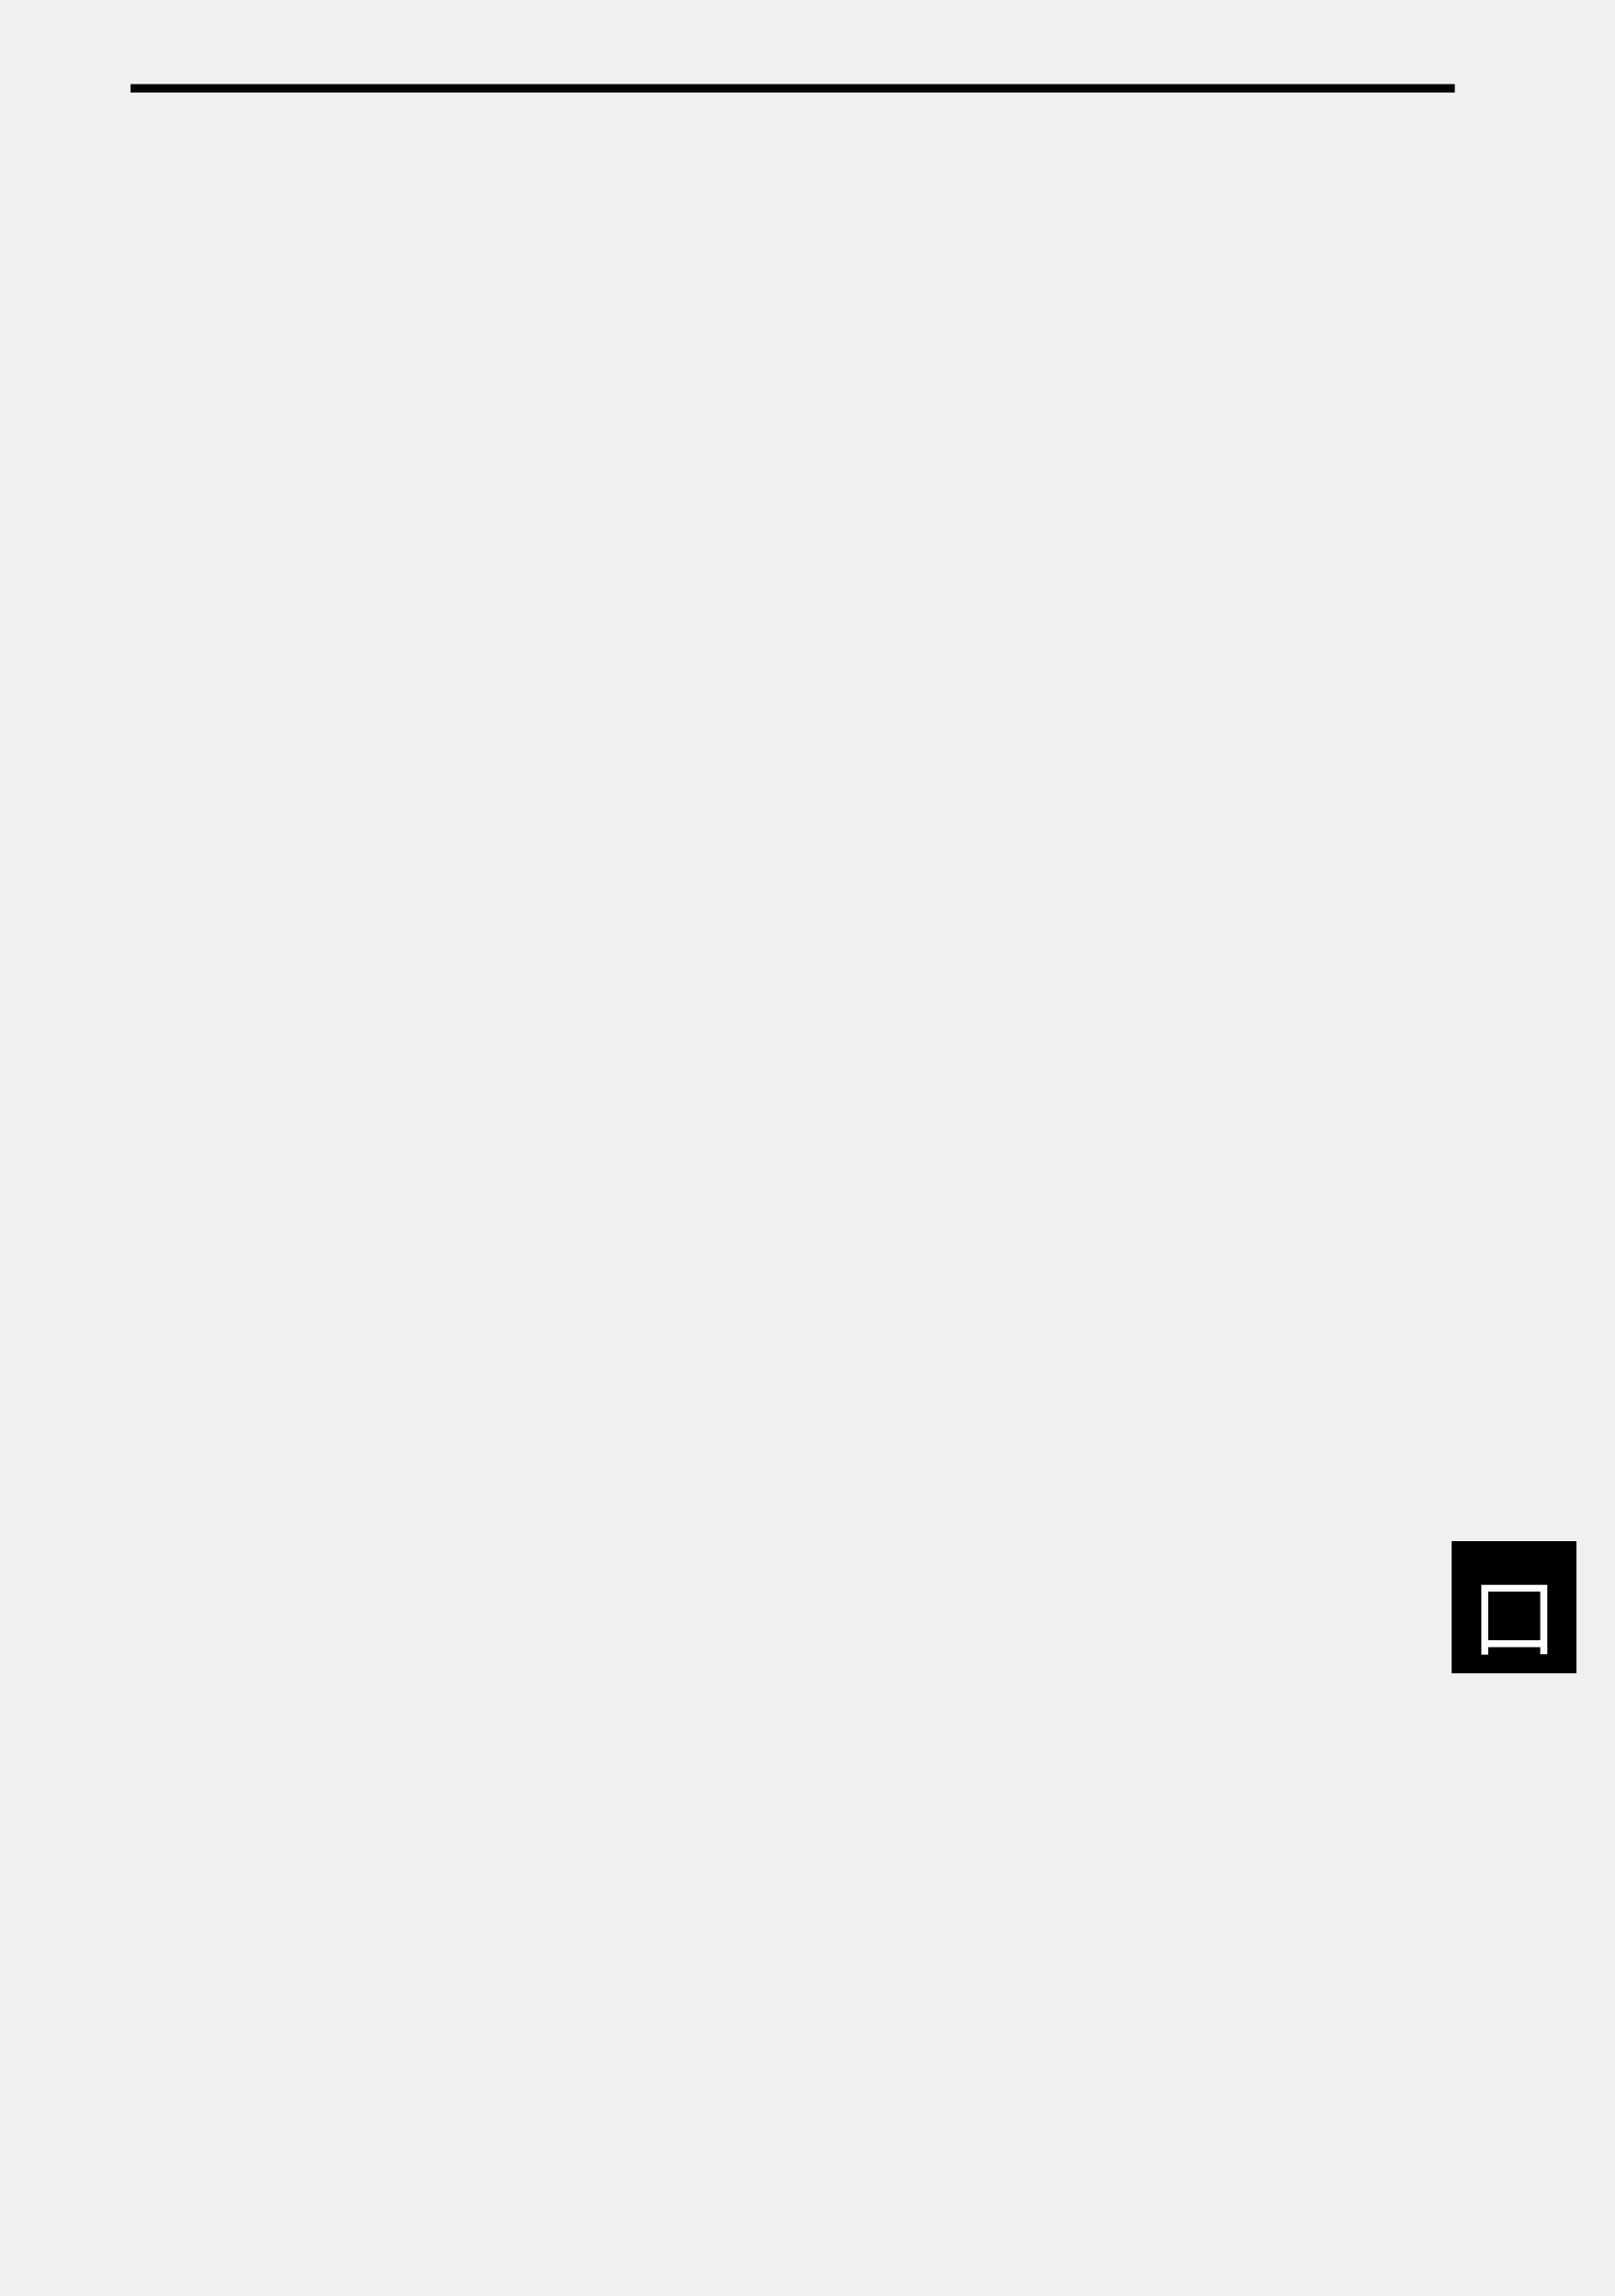
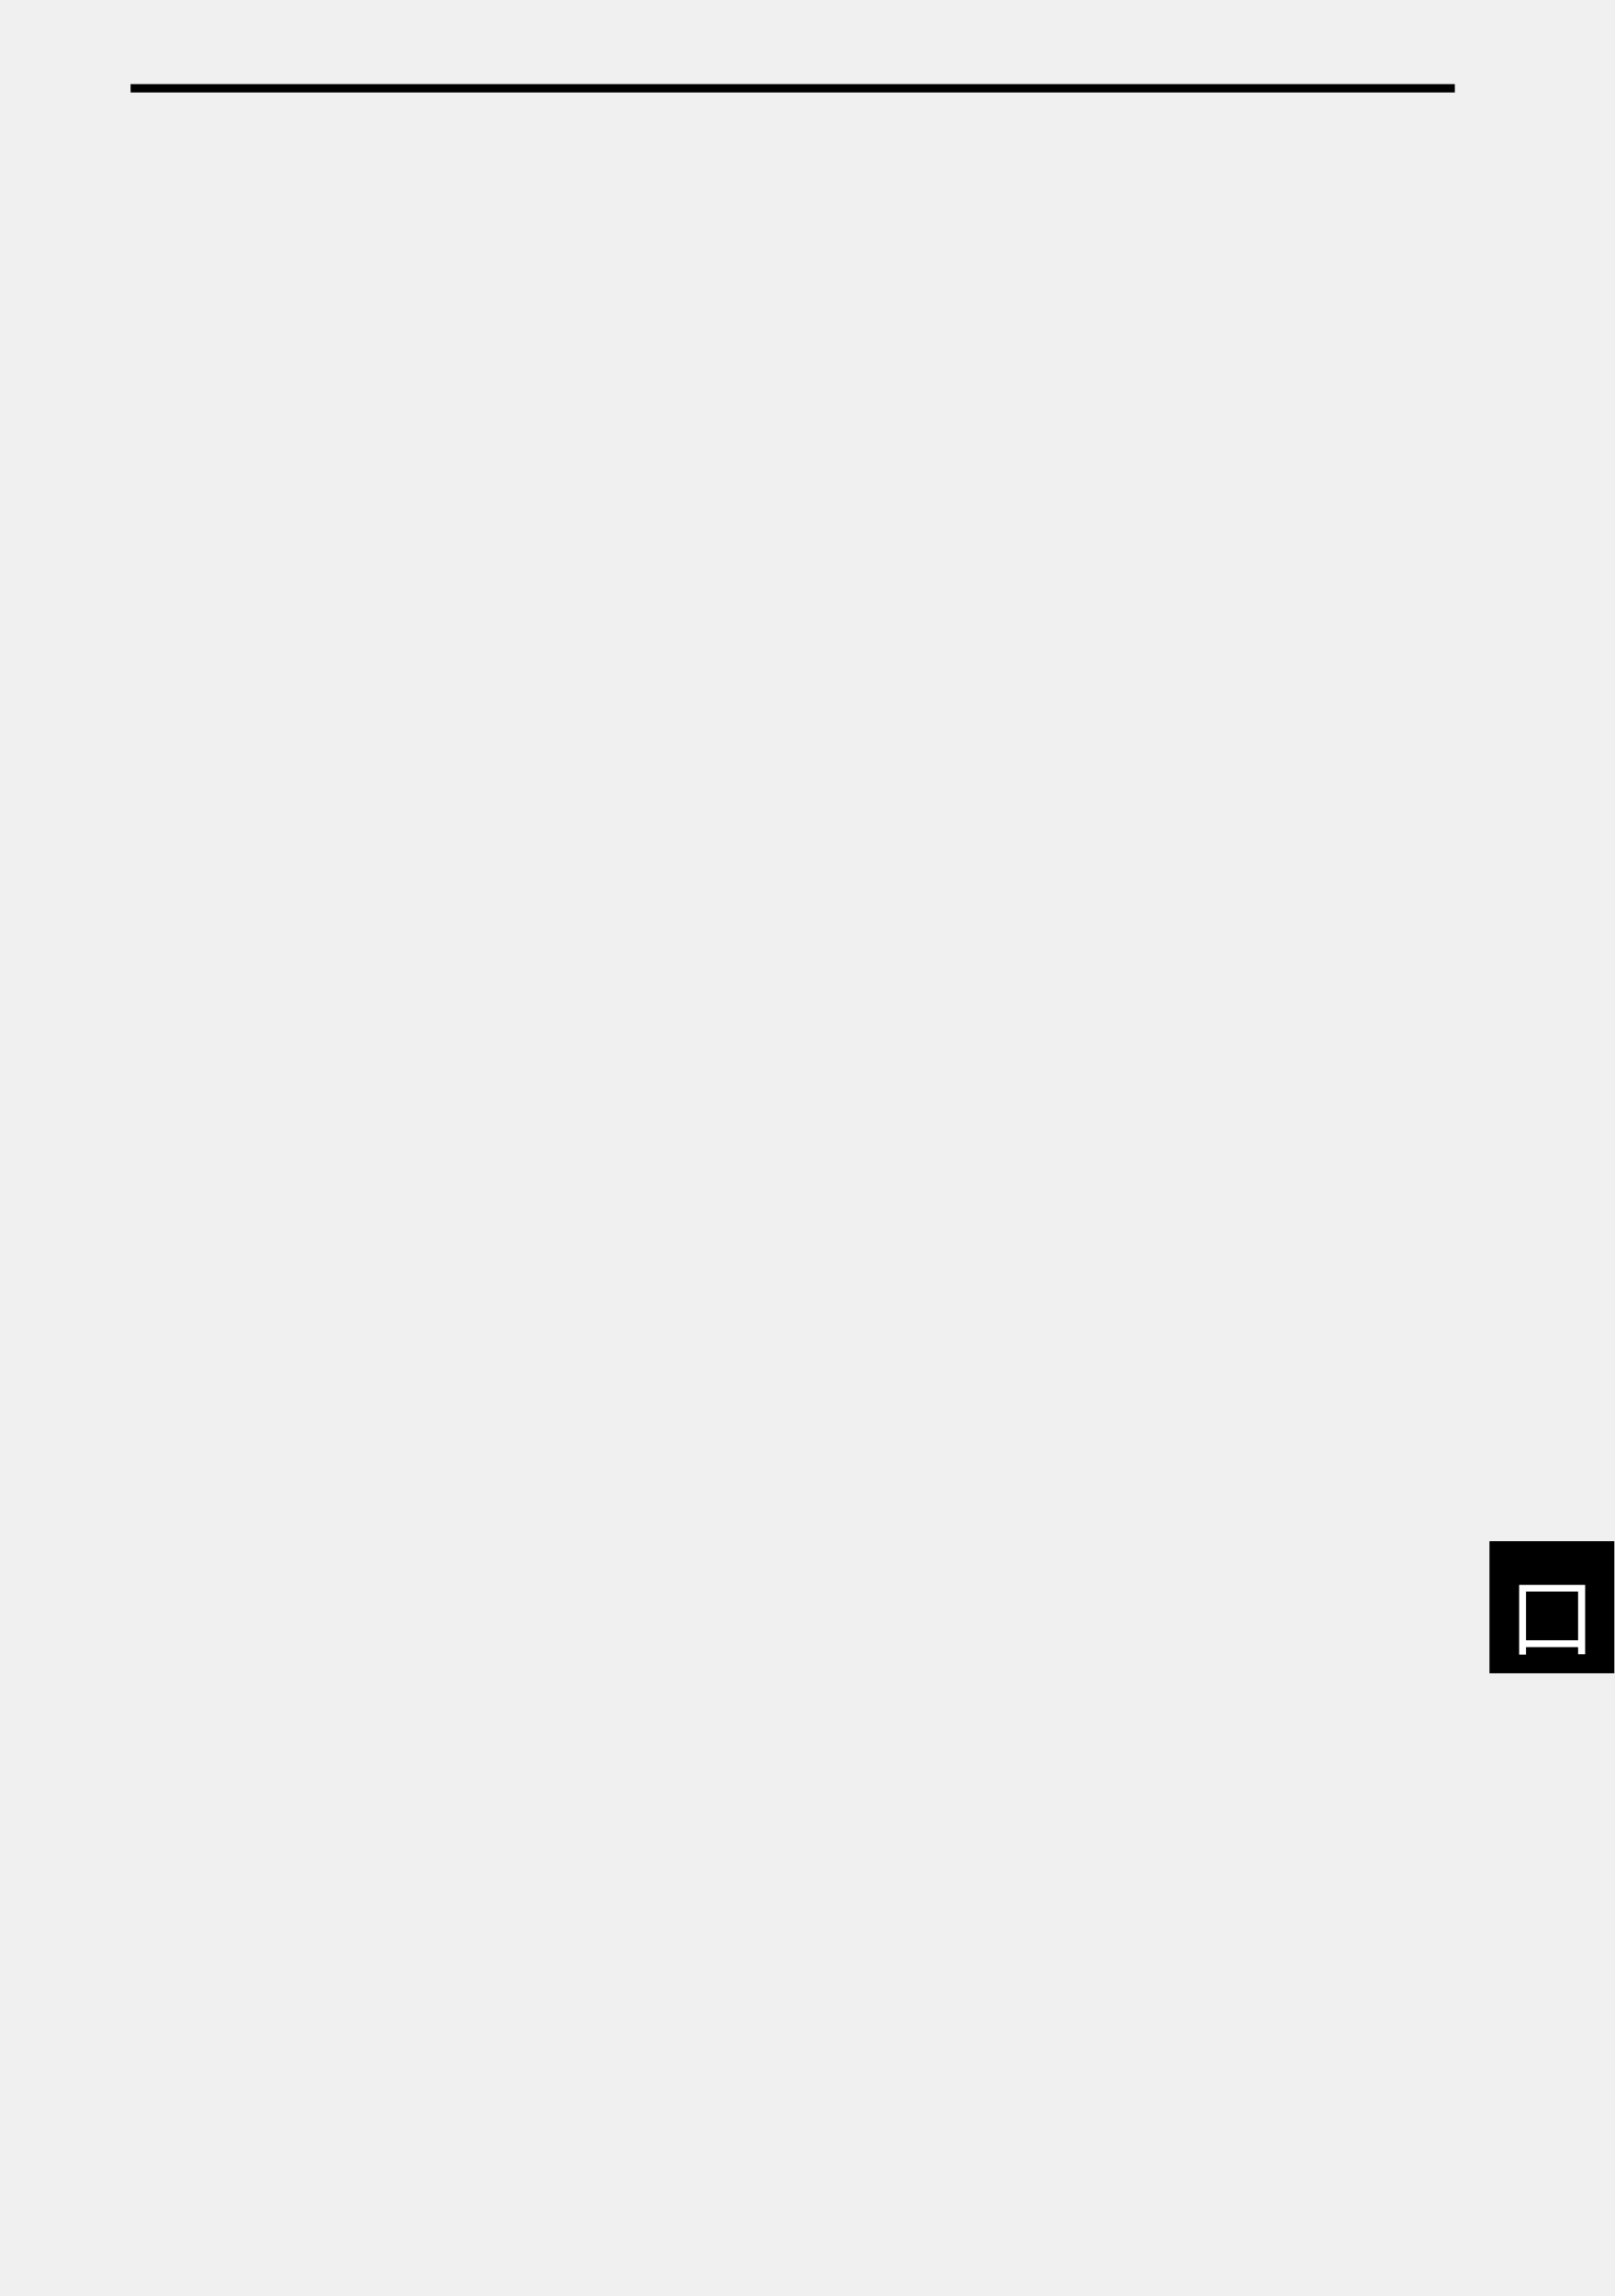
<svg xmlns="http://www.w3.org/2000/svg" width="128mm" height="182mm" viewBox="0 0 128 182" version="1.1" id="svg1">
  <defs id="defs1">
    <rect x="49.134" y="37.797" width="198.425" height="32.181" id="rect18" />
    <rect x="49.134" y="37.797" width="198.425" height="32.181" id="rect82" />
    <rect x="49.134" y="37.797" width="211.863" height="46.298" id="rect86" />
    <rect x="49.134" y="37.797" width="196.885" height="53.582" id="rect90" />
    <rect x="49.134" y="37.797" width="196.009" height="18.719" id="rect105" />
    <rect x="49.134" y="37.797" width="198.425" height="32.181" id="rect109" />
    <rect x="49.134" y="37.797" width="198.425" height="32.181" id="rect116" />
    <rect x="49.134" y="37.797" width="198.425" height="32.181" id="rect117" />
    <rect x="49.134" y="37.797" width="165.288" height="29.419" id="rect118" />
    <rect x="49.134" y="37.797" width="198.425" height="32.181" id="rect121" />
    <rect x="49.134" y="37.797" width="165.288" height="29.419" id="rect124" />
    <rect x="49.134" y="37.797" width="164.293" height="67.983" id="rect132" />
    <rect x="49.134" y="37.797" width="196.885" height="53.582" id="rect145" />
    <rect x="49.134" y="37.797" width="164.293" height="67.983" id="rect146" />
    <rect x="49.134" y="37.797" width="198.425" height="32.181" id="rect190" />
    <rect x="49.134" y="37.797" width="198.425" height="32.181" id="rect191" />
    <rect x="49.134" y="37.797" width="211.863" height="46.298" id="rect192" />
    <rect x="49.134" y="37.797" width="196.885" height="53.582" id="rect193" />
    <rect x="49.134" y="37.797" width="196.009" height="18.719" id="rect194" />
    <rect x="49.134" y="37.797" width="198.425" height="32.181" id="rect195" />
    <rect x="49.134" y="37.797" width="198.425" height="32.181" id="rect196" />
    <rect x="49.134" y="37.797" width="198.425" height="32.181" id="rect197" />
    <rect x="49.134" y="37.797" width="165.288" height="29.419" id="rect198" />
    <rect x="49.134" y="37.797" width="198.425" height="32.181" id="rect199" />
    <rect x="49.134" y="37.797" width="165.288" height="29.419" id="rect200" />
    <rect x="49.134" y="37.797" width="164.293" height="67.983" id="rect201" />
    <rect x="49.134" y="37.797" width="198.425" height="32.181" id="rect277" />
    <rect x="49.134" y="37.797" width="198.425" height="32.181" id="rect278" />
    <rect x="49.134" y="37.797" width="211.863" height="46.298" id="rect279" />
    <rect x="49.134" y="37.797" width="196.885" height="53.582" id="rect280" />
    <rect x="49.134" y="37.797" width="196.009" height="18.719" id="rect281" />
    <rect x="49.134" y="37.797" width="198.425" height="32.181" id="rect282" />
    <rect x="49.134" y="37.797" width="198.425" height="32.181" id="rect283" />
    <rect x="49.134" y="37.797" width="198.425" height="32.181" id="rect284" />
    <rect x="49.134" y="37.797" width="165.288" height="29.419" id="rect285" />
    <rect x="49.134" y="37.797" width="198.425" height="32.181" id="rect286" />
    <rect x="49.134" y="37.797" width="165.288" height="29.419" id="rect287" />
    <rect x="49.134" y="37.797" width="164.293" height="67.983" id="rect288" />
    <rect x="49.134" y="37.797" width="196.885" height="53.582" id="rect289" />
    <rect x="49.134" y="37.797" width="164.293" height="67.983" id="rect290" />
    <rect x="49.134" y="37.797" width="198.425" height="32.181" id="rect291" />
    <rect x="49.134" y="37.797" width="198.425" height="32.181" id="rect292" />
    <rect x="49.134" y="37.797" width="211.863" height="46.298" id="rect293" />
    <rect x="49.134" y="37.797" width="196.885" height="53.582" id="rect294" />
    <rect x="49.134" y="37.797" width="196.009" height="18.719" id="rect295" />
    <rect x="49.134" y="37.797" width="198.425" height="32.181" id="rect296" />
    <rect x="49.134" y="37.797" width="198.425" height="32.181" id="rect297" />
    <rect x="49.134" y="37.797" width="198.425" height="32.181" id="rect298" />
    <rect x="49.134" y="37.797" width="165.288" height="29.419" id="rect299" />
    <rect x="49.134" y="37.797" width="198.425" height="32.181" id="rect300" />
    <rect x="49.134" y="37.797" width="165.288" height="29.419" id="rect301" />
    <rect x="49.134" y="37.797" width="164.293" height="67.983" id="rect302" />
  </defs>
  <path style="fill:#000000;stroke:#000000;stroke-width:0.663;stroke-opacity:1;paint-order:fill markers stroke" d="M 10.354,7 H 115.354" id="path16" />
-   <g id="g2" transform="translate(115.0998,-2.9736328e-4)">
+   <g id="g2" transform="translate(118.0998,-2.9736328e-4)">
    <rect style="fill:#000000;stroke:none;stroke-width:0.2;stroke-opacity:1;paint-order:fill markers stroke" id="rect2" width="9.9" height="10.47" x="0" y="122.167" />
    <text xml:space="preserve" style="font-style:normal;font-variant:normal;font-weight:normal;font-stretch:normal;font-size:6.98px;line-height:0.5;font-family:linzklar_rounded;-inkscape-font-specification:linzklar_rounded;letter-spacing:0px;fill:#ffffff;stroke:none;stroke-width:1.192;stroke-opacity:1;paint-order:fill markers stroke" x="1.464" y="130.769" id="text2">
      <tspan id="tspan2" style="font-style:normal;font-variant:normal;font-weight:normal;font-stretch:normal;font-family:linzklar_rounded;-inkscape-font-specification:linzklar_rounded;fill:#ffffff;stroke-width:1.192" x="1.464" y="130.769">口</tspan>
    </text>
  </g>
</svg>
